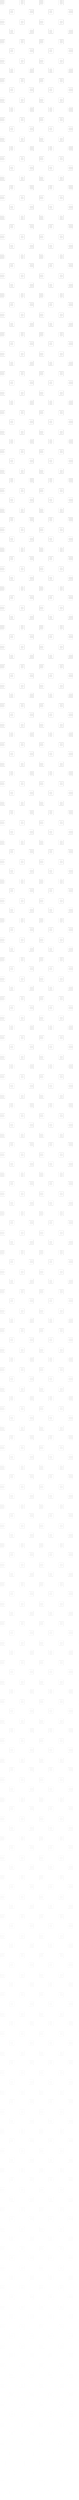
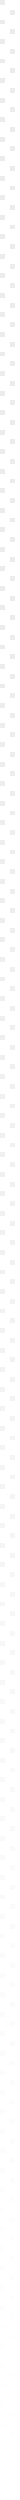
- <svg xmlns="http://www.w3.org/2000/svg" width="32" height="1024" viewBox="0 0 32 1024">
-   <defs>
-     <pattern id="dots" width="8" height="8" patternUnits="userSpaceOnUse">
-       <path d="M0 0h2v2H0zM4 4h2v2H4z" fill="#ECECEC" shape-rendering="crispEdges" />
-     </pattern>
-     <linearGradient id="fade" x1="0" y1="0" x2="0" y2="1">
-       <stop offset="0" stop-color="#ffffff" />
-       <stop offset="0.25" stop-color="#ffffff" />
-       <stop offset="0.5" stop-color="#bdbdbd" />
-       <stop offset="0.75" stop-color="#424242" />
-       <stop offset="1" stop-color="#000000" />
-     </linearGradient>
-     <mask id="fade-mask" maskUnits="userSpaceOnUse" x="0" y="0" width="32" height="1024">
-       <path d="M0 0h32v1024H0z" fill="url(#fade)" />
-     </mask>
-   </defs>
-   <path d="M0 0h32v1024H0z" fill="url(#dots)" mask="url(#fade-mask)" />
+ <svg xmlns="http://www.w3.org/2000/svg" width="8" height="1024" viewBox="0 0 8 1024" shape-rendering="crispEdges">
+   <path d="M0 0h2v2h-2zM4 4h2v2h-2zM0 8h2v2h-2zM4 12h2v2h-2zM0 16h2v2h-2zM4 20h2v2h-2zM0 24h2v2h-2zM4 28h2v2h-2zM0 32h2v2h-2zM4 36h2v2h-2zM0 40h2v2h-2zM4 44h2v2h-2zM0 48h2v2h-2zM4 52h2v2h-2zM0 56h2v2h-2zM4 60h2v2h-2zM0 64h2v2h-2zM4 68h2v2h-2zM0 72h2v2h-2zM4 76h2v2h-2zM0 80h2v2h-2zM4 84h2v2h-2zM0 88h2v2h-2zM4 92h2v2h-2zM0 96h2v2h-2zM4 100h2v2h-2zM0 104h2v2h-2zM4 108h2v2h-2zM0 112h2v2h-2zM4 116h2v2h-2zM0 120h2v2h-2zM4 124h2v2h-2zM0 128h2v2h-2zM4 132h2v2h-2zM0 136h2v2h-2zM4 140h2v2h-2zM0 144h2v2h-2zM4 148h2v2h-2zM0 152h2v2h-2zM4 156h2v2h-2zM0 160h2v2h-2zM4 164h2v2h-2zM0 168h2v2h-2zM4 172h2v2h-2zM0 176h2v2h-2zM4 180h2v2h-2zM0 184h2v2h-2zM4 188h2v2h-2zM0 192h2v2h-2zM4 196h2v2h-2zM0 200h2v2h-2zM4 204h2v2h-2zM0 208h2v2h-2zM4 212h2v2h-2zM0 216h2v2h-2zM4 220h2v2h-2zM0 224h2v2h-2zM4 228h2v2h-2zM0 232h2v2h-2zM4 236h2v2h-2zM0 240h2v2h-2zM4 244h2v2h-2zM0 248h2v2h-2zM4 252h2v2h-2zM0 256h2v2h-2zM4 260h2v2h-2zM0 264h2v2h-2zM4 268h2v2h-2zM0 272h2v2h-2zM4 276h2v2h-2zM0 280h2v2h-2z" fill="#ececec" />
+   <path d="M4 284h2v2h-2zM0 288h2v2h-2zM4 292h2v2h-2zM0 296h2v2h-2zM4 300h2v2h-2zM0 304h2v2h-2zM4 308h2v2h-2zM0 312h2v2h-2zM4 316h2v2h-2zM0 320h2v2h-2zM4 324h2v2h-2zM0 328h2v2h-2zM4 332h2v2h-2z" fill="#ededed" />
+   <path d="M0 336h2v2h-2zM4 340h2v2h-2zM0 344h2v2h-2zM4 348h2v2h-2zM0 352h2v2h-2zM4 356h2v2h-2zM0 360h2v2h-2zM4 364h2v2h-2zM0 368h2v2h-2zM4 372h2v2h-2zM0 376h2v2h-2zM4 380h2v2h-2zM0 384h2v2h-2z" fill="#eeeeee" />
+   <path d="M4 388h2v2h-2zM0 392h2v2h-2zM4 396h2v2h-2zM0 400h2v2h-2zM4 404h2v2h-2zM0 408h2v2h-2zM4 412h2v2h-2zM0 416h2v2h-2zM4 420h2v2h-2zM0 424h2v2h-2zM4 428h2v2h-2zM0 432h2v2h-2zM4 436h2v2h-2z" fill="#efefef" />
+   <path d="M0 440h2v2h-2zM4 444h2v2h-2zM0 448h2v2h-2zM4 452h2v2h-2zM0 456h2v2h-2zM4 460h2v2h-2zM0 464h2v2h-2zM4 468h2v2h-2zM0 472h2v2h-2zM4 476h2v2h-2zM0 480h2v2h-2zM4 484h2v2h-2zM0 488h2v2h-2z" fill="#f0f0f0" />
+   <path d="M4 492h2v2h-2zM0 496h2v2h-2zM4 500h2v2h-2zM0 504h2v2h-2zM4 508h2v2h-2zM0 512h2v2h-2zM4 516h2v2h-2zM0 520h2v2h-2zM4 524h2v2h-2zM0 528h2v2h-2z" fill="#f1f1f1" />
+   <path d="M4 532h2v2h-2zM0 536h2v2h-2zM4 540h2v2h-2zM0 544h2v2h-2zM4 548h2v2h-2zM0 552h2v2h-2zM4 556h2v2h-2z" fill="#f2f2f2" />
+   <path d="M0 560h2v2h-2zM4 564h2v2h-2zM0 568h2v2h-2zM4 572h2v2h-2zM0 576h2v2h-2zM4 580h2v2h-2zM0 584h2v2h-2z" fill="#f3f3f3" />
+   <path d="M4 588h2v2h-2zM0 592h2v2h-2zM4 596h2v2h-2zM0 600h2v2h-2zM4 604h2v2h-2zM0 608h2v2h-2zM4 612h2v2h-2z" fill="#f4f4f4" />
+   <path d="M0 616h2v2h-2zM4 620h2v2h-2zM0 624h2v2h-2zM4 628h2v2h-2zM0 632h2v2h-2zM4 636h2v2h-2zM0 640h2v2h-2z" fill="#f5f5f5" />
+   <path d="M4 644h2v2h-2zM0 648h2v2h-2zM4 652h2v2h-2zM0 656h2v2h-2zM4 660h2v2h-2zM0 664h2v2h-2z" fill="#f6f6f6" />
+   <path d="M4 668h2v2h-2zM0 672h2v2h-2zM4 676h2v2h-2zM0 680h2v2h-2zM4 684h2v2h-2zM0 688h2v2h-2zM4 692h2v2h-2z" fill="#f7f7f7" />
+   <path d="M0 696h2v2h-2zM4 700h2v2h-2zM0 704h2v2h-2zM4 708h2v2h-2zM0 712h2v2h-2zM4 716h2v2h-2zM0 720h2v2h-2z" fill="#f8f8f8" />
+   <path d="M4 724h2v2h-2zM0 728h2v2h-2zM4 732h2v2h-2zM0 736h2v2h-2zM4 740h2v2h-2zM0 744h2v2h-2zM4 748h2v2h-2z" fill="#f9f9f9" />
+   <path d="M0 752h2v2h-2zM4 756h2v2h-2zM0 760h2v2h-2zM4 764h2v2h-2zM0 768h2v2h-2zM4 772h2v2h-2zM0 776h2v2h-2zM4 780h2v2h-2zM0 784h2v2h-2zM4 788h2v2h-2z" fill="#fafafa" />
+   <path d="M0 792h2v2h-2zM4 796h2v2h-2zM0 800h2v2h-2zM4 804h2v2h-2zM0 808h2v2h-2zM4 812h2v2h-2zM0 816h2v2h-2zM4 820h2v2h-2zM0 824h2v2h-2zM4 828h2v2h-2zM0 832h2v2h-2zM4 836h2v2h-2zM0 840h2v2h-2z" fill="#fbfbfb" />
+   <path d="M4 844h2v2h-2zM0 848h2v2h-2zM4 852h2v2h-2zM0 856h2v2h-2zM4 860h2v2h-2zM0 864h2v2h-2zM4 868h2v2h-2zM0 872h2v2h-2zM4 876h2v2h-2zM0 880h2v2h-2zM4 884h2v2h-2zM0 888h2v2h-2zM4 892h2v2h-2z" fill="#fcfcfc" />
+   <path d="M0 896h2v2h-2zM4 900h2v2h-2zM0 904h2v2h-2zM4 908h2v2h-2zM0 912h2v2h-2zM4 916h2v2h-2zM0 920h2v2h-2zM4 924h2v2h-2zM0 928h2v2h-2zM4 932h2v2h-2zM0 936h2v2h-2zM4 940h2v2h-2zM0 944h2v2h-2z" fill="#fdfdfd" />
+   <path d="M4 948h2v2h-2zM0 952h2v2h-2zM4 956h2v2h-2zM0 960h2v2h-2zM4 964h2v2h-2zM0 968h2v2h-2zM4 972h2v2h-2zM0 976h2v2h-2zM4 980h2v2h-2zM0 984h2v2h-2zM4 988h2v2h-2zM0 992h2v2h-2zM4 996h2v2h-2z" fill="#fefefe" />
</svg>
